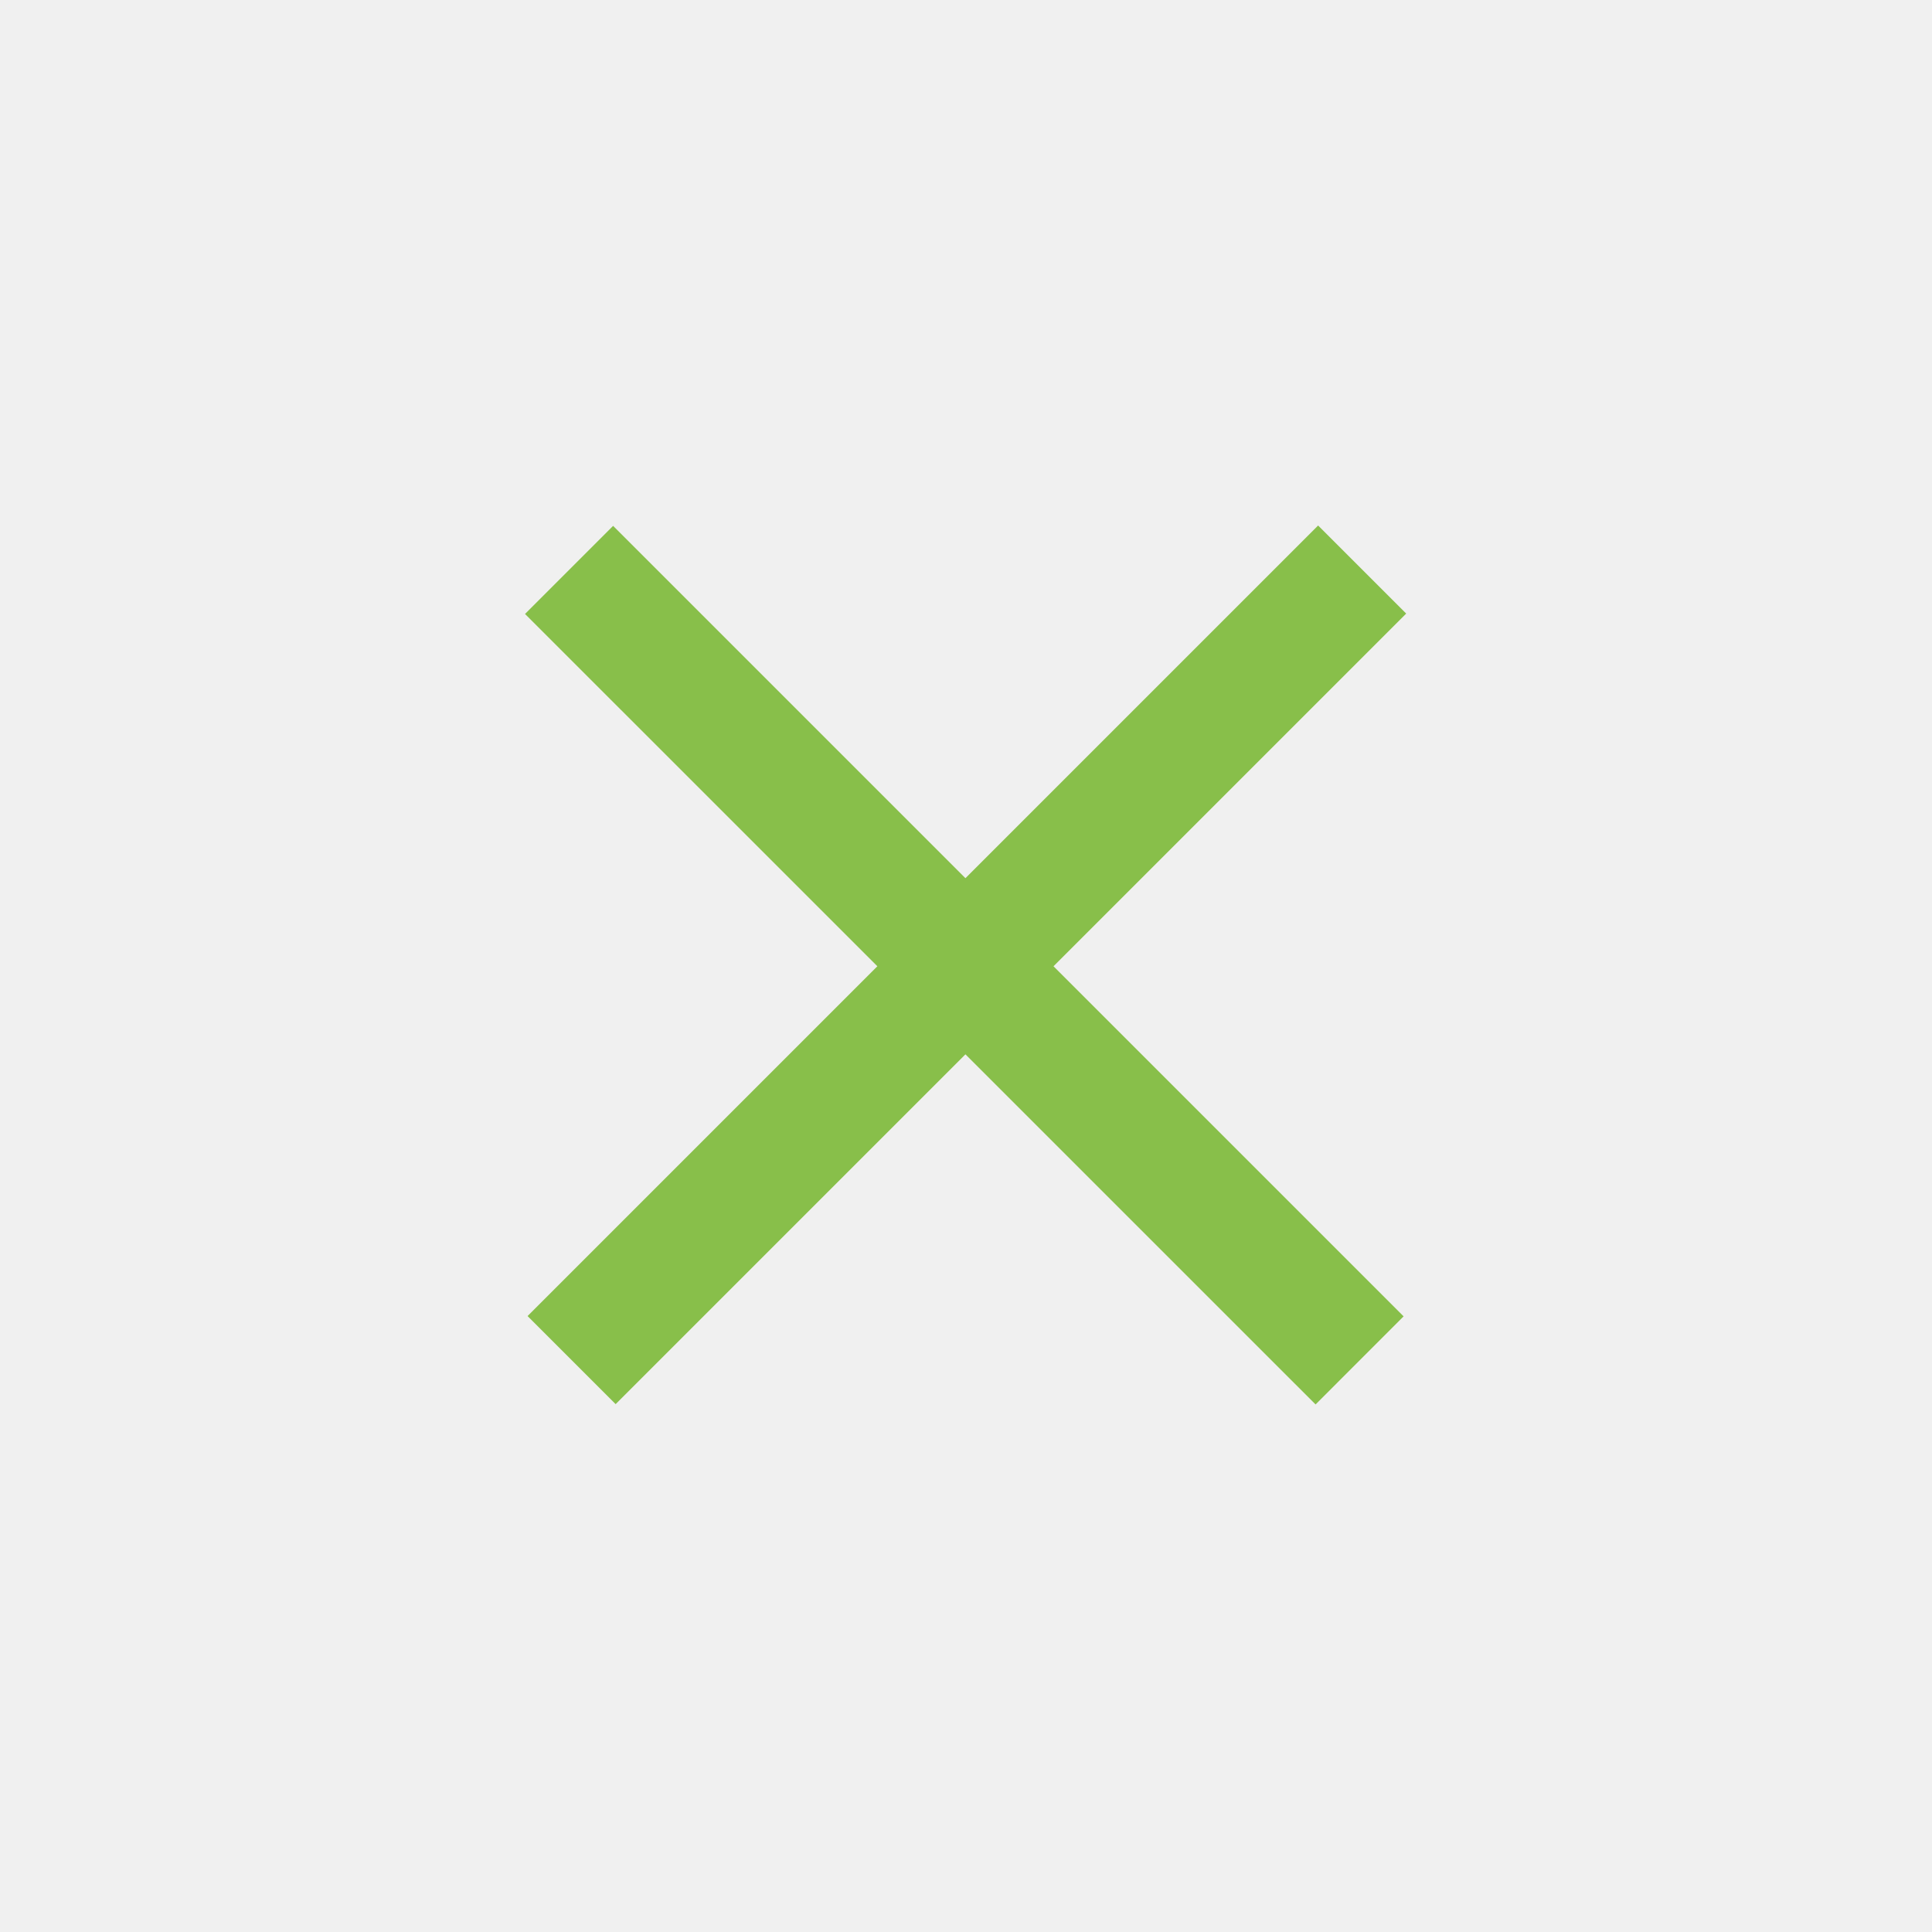
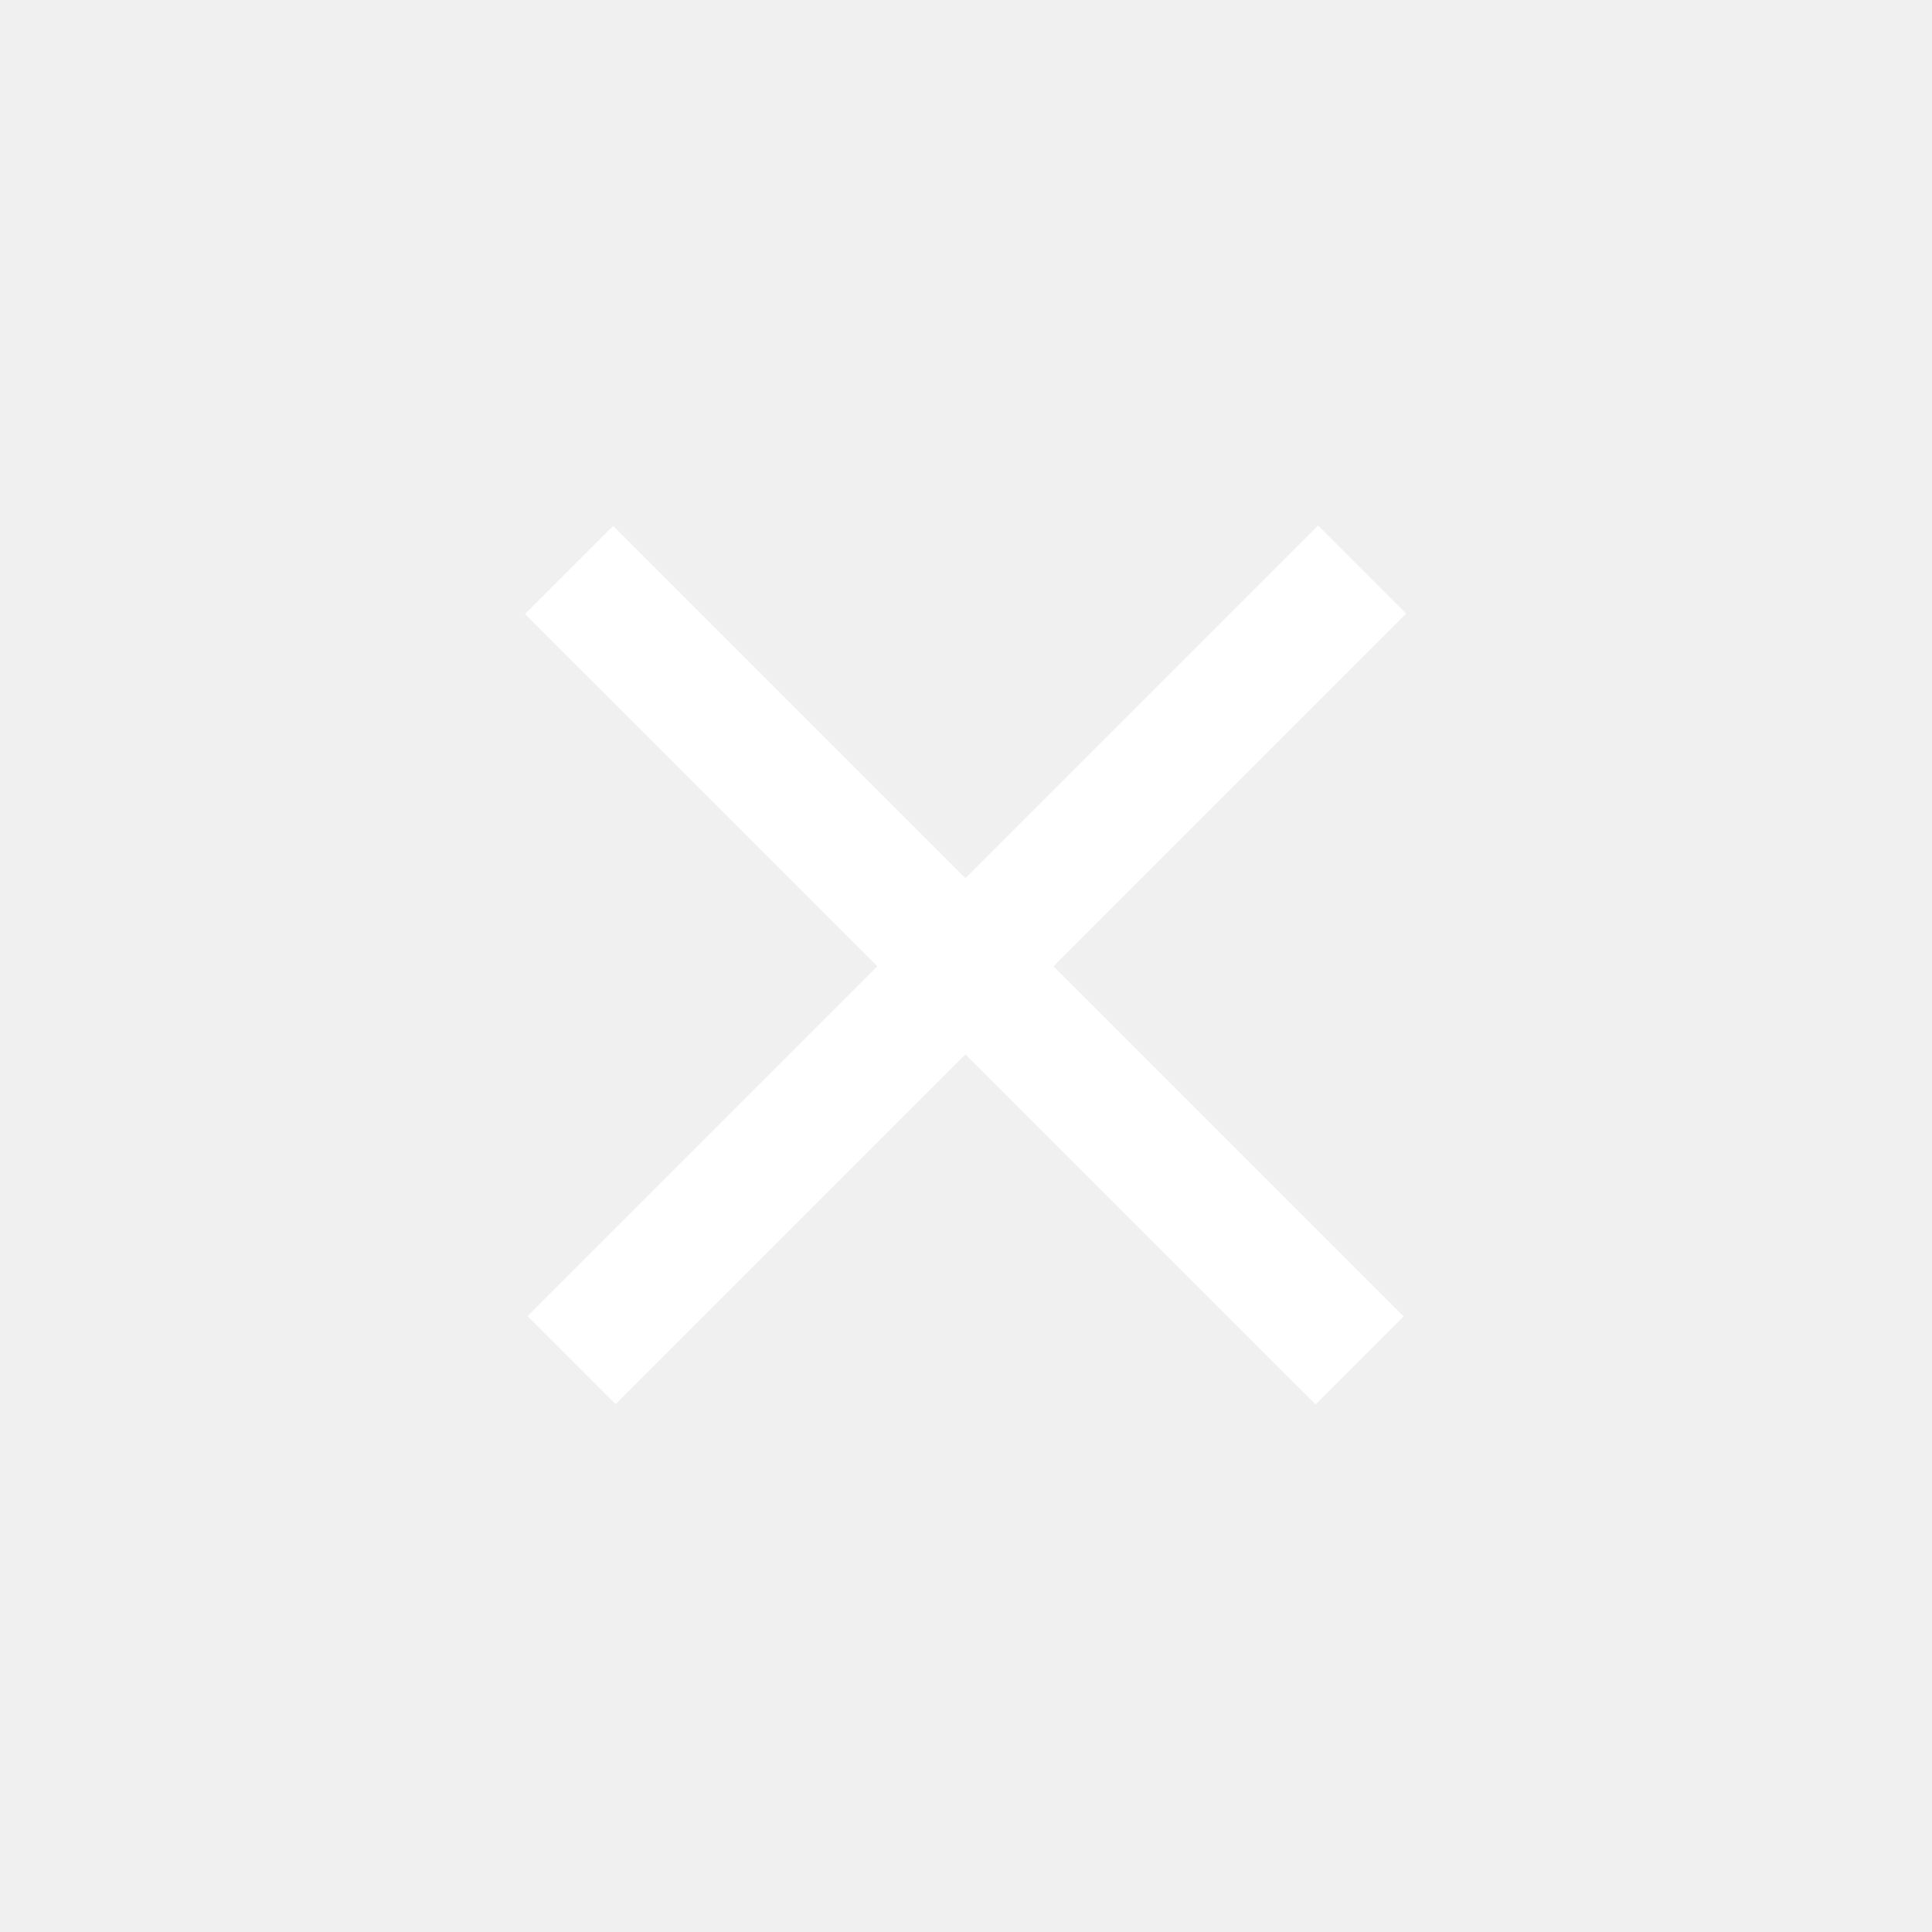
<svg xmlns="http://www.w3.org/2000/svg" width="32" height="32" viewBox="0 0 32 32" fill="none">
-   <path d="M8.738 21.798L10.197 23.257L23.291 10.163L21.832 8.704L8.738 21.798Z" fill="#88BF4A" />
-   <path d="M21.79 23.262L23.248 21.803L10.155 8.71L8.696 10.169L21.79 23.262Z" fill="#88BF4A" />
+   <path d="M8.738 21.798L10.197 23.257L23.291 10.163L21.832 8.704L8.738 21.798Z" fill="#ffffff" />
+   <path d="M21.79 23.262L23.248 21.803L10.155 8.71L8.696 10.169L21.79 23.262Z" fill="#ffffff" />
</svg>
